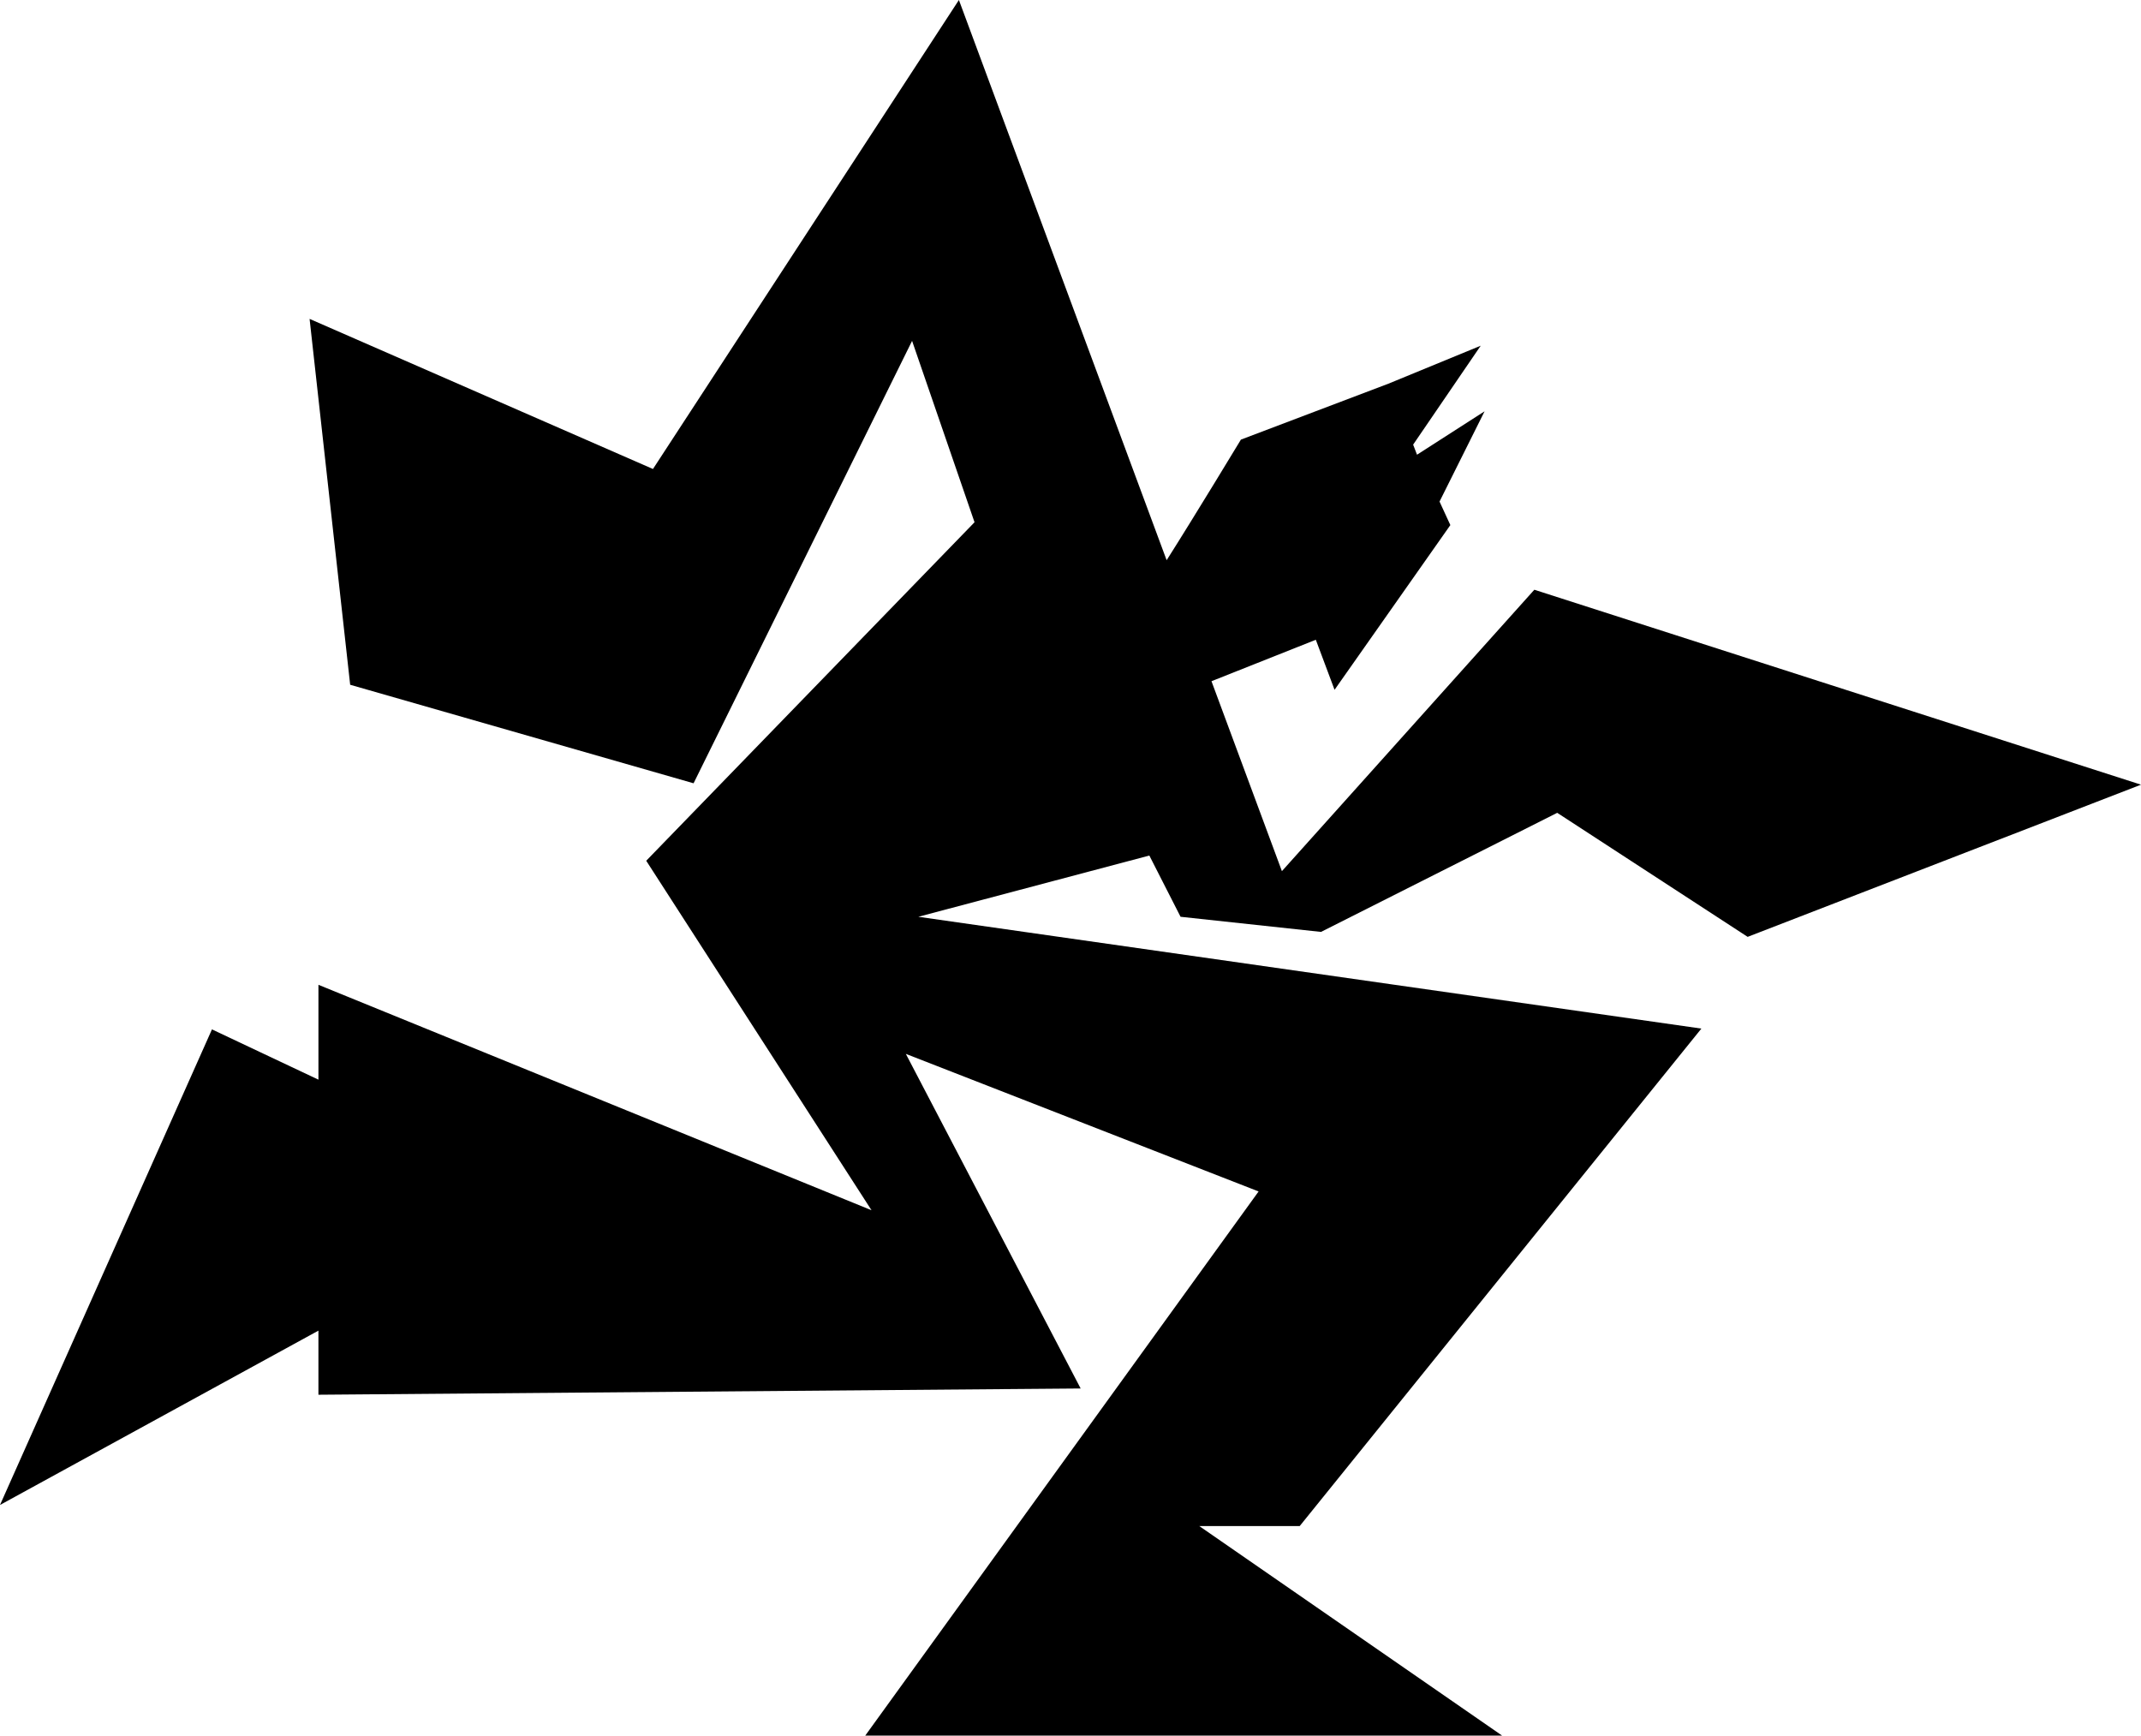
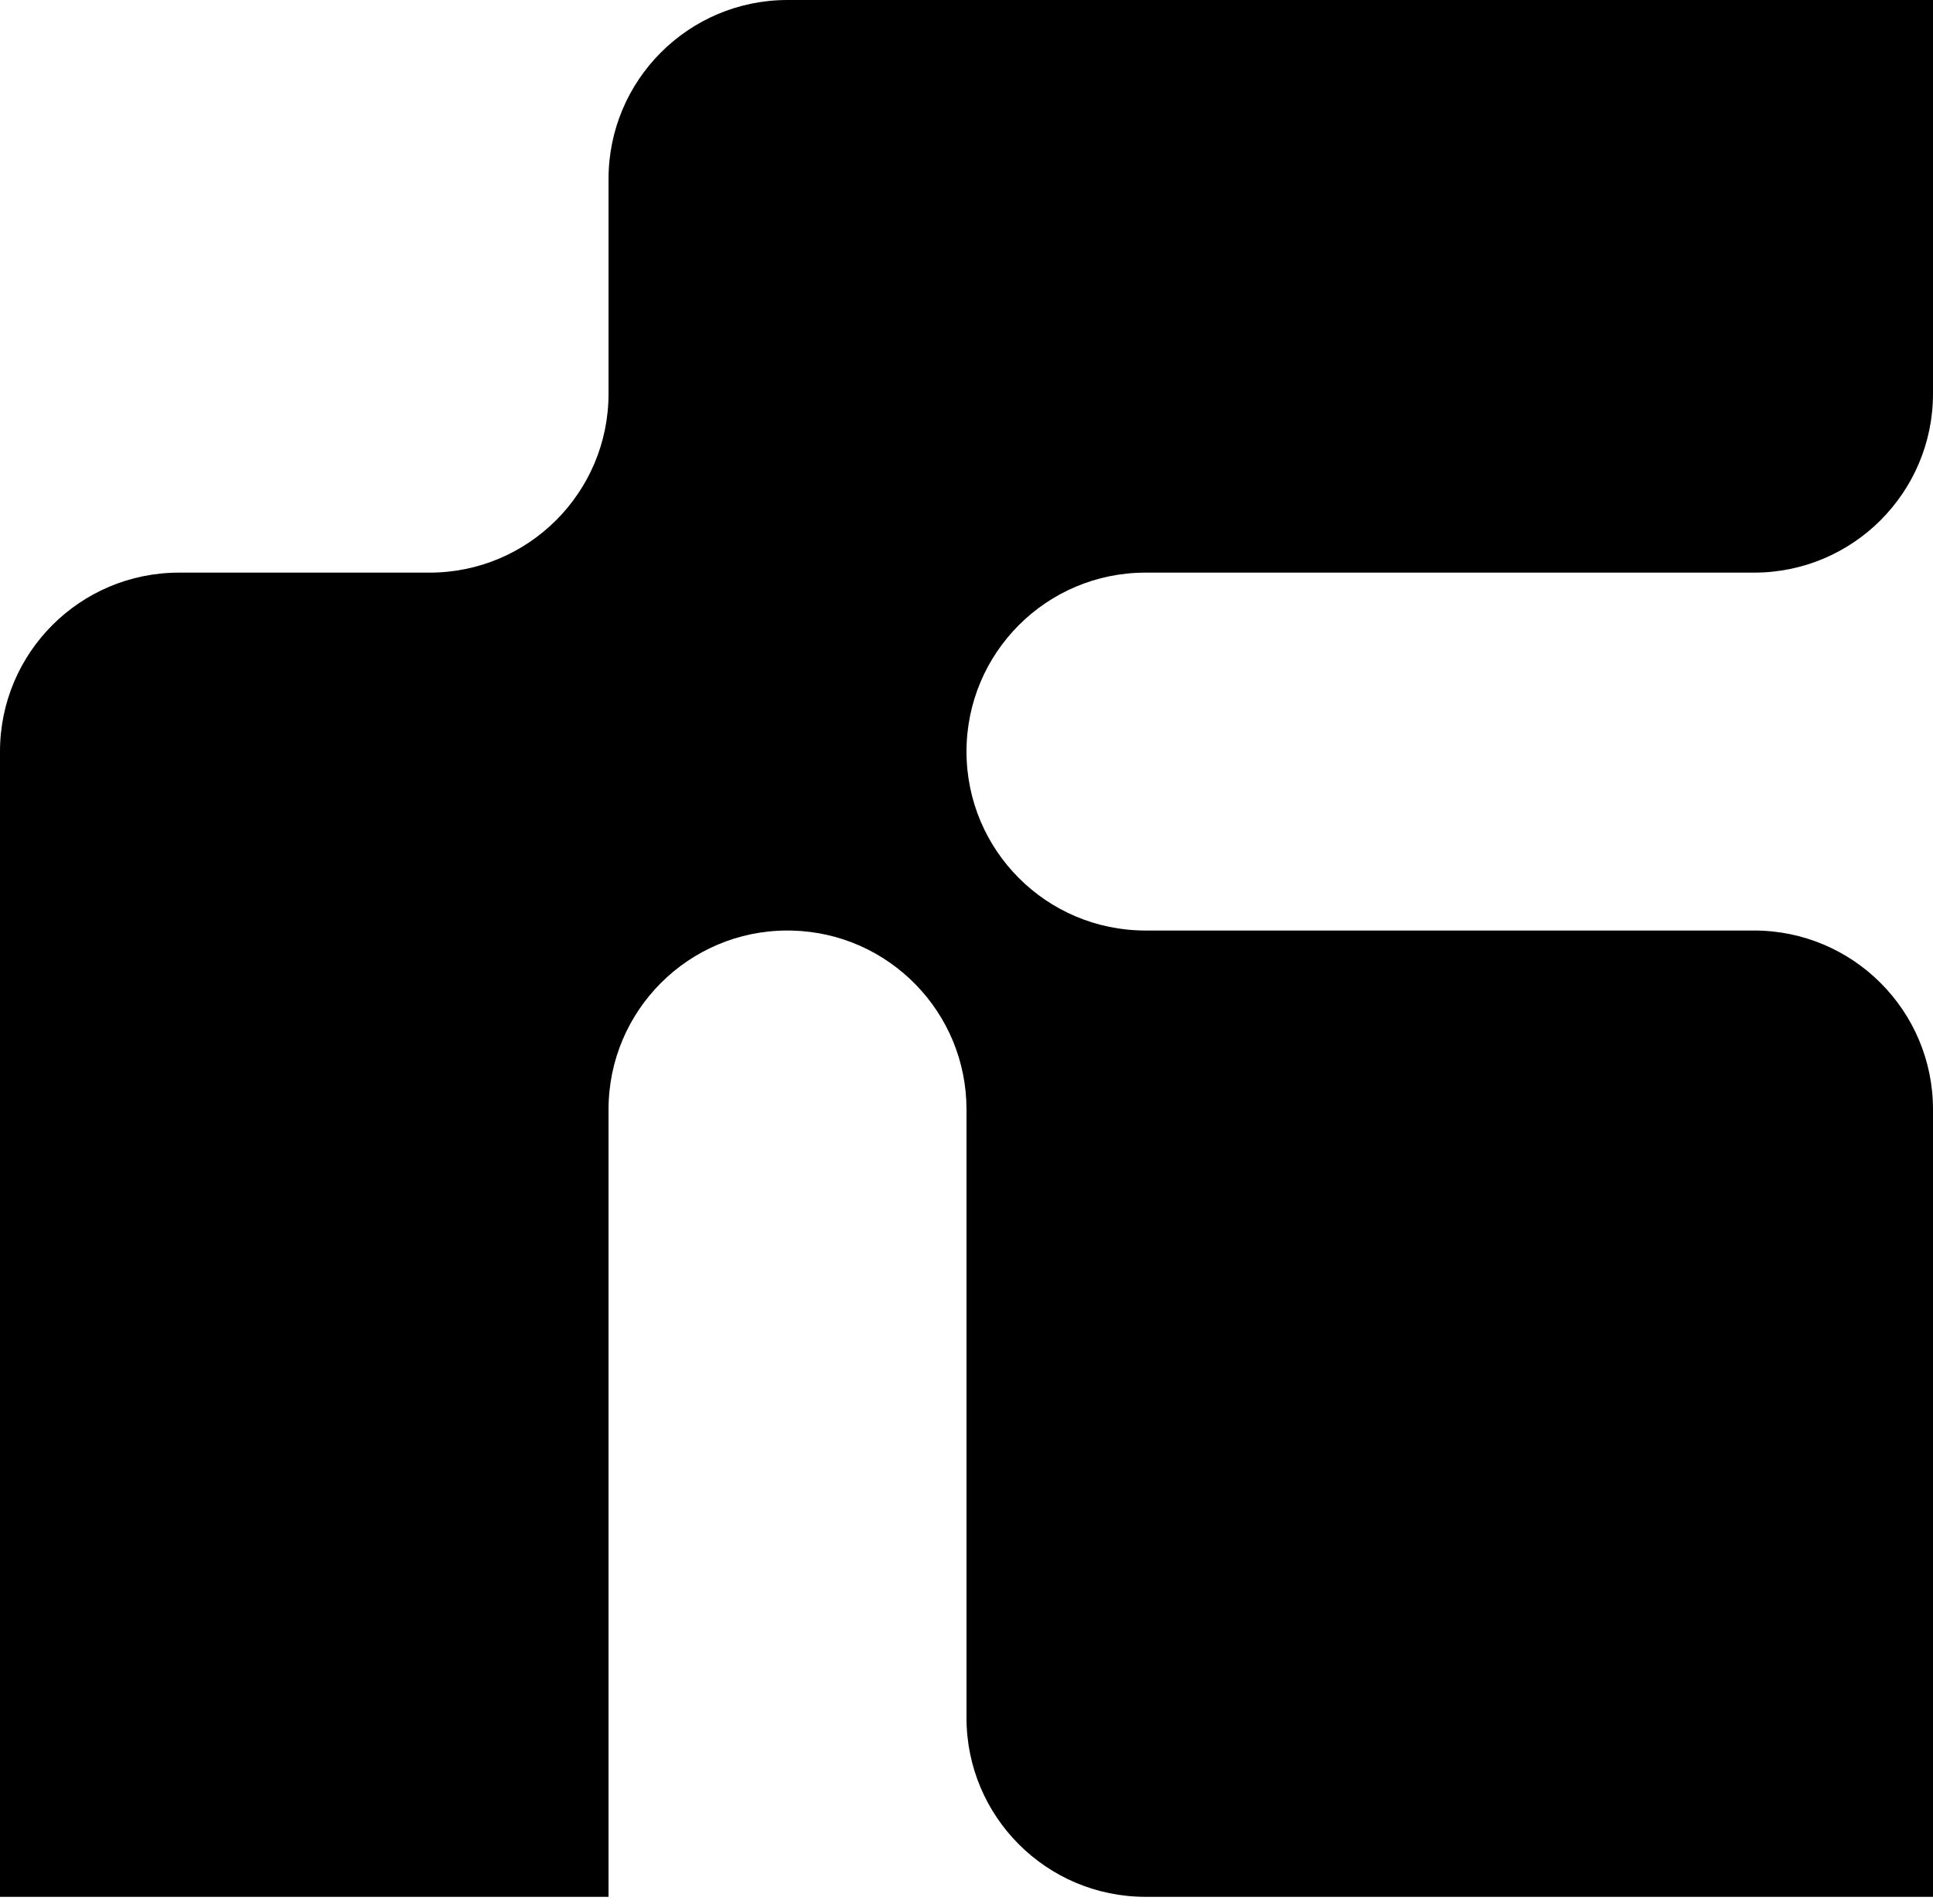
- <svg xmlns="http://www.w3.org/2000/svg" width="132" height="107" viewBox="0 0 132 107" fill="none">
-   <path d="M72.785 56.52L81.445 57.453L96.008 50.111L107.749 57.758L132 48.376L94.597 36.358L79.034 53.707L74.692 41.997L81.125 39.442L82.28 42.527L89.419 32.372L88.752 30.922L91.529 25.358L87.364 28.033L87.125 27.412L91.291 21.313L85.601 23.654L76.506 27.103C76.506 27.103 73.674 31.787 71.927 34.538L59.12 0L40.258 28.914L19.087 19.66L21.589 42.216L42.761 48.29L56.233 21.015L60.083 32.197L39.842 53.066L53.732 74.612L19.633 60.714V66.562L13.068 63.462L0 92.782L19.632 82.034V85.986L66.626 85.601L55.848 64.972L77.597 73.454L53.346 107H92.609L73.94 94.083H80.131L104.896 63.413L56.619 56.52L70.861 52.745L72.785 56.52H72.785Z" fill="black" />
+ <svg xmlns="http://www.w3.org/2000/svg" width="200" height="197" viewBox="0 0 200 197" fill="none">
+   <path d="M200 40.741C200 50.969 191.709 59.26 181.481 59.26L118.519 59.26C108.291 59.26 100 67.551 100 77.778C100 88.006 108.291 96.297 118.519 96.297L181.481 96.297C191.709 96.297 200 104.588 200 114.815V196.297H118.519C108.291 196.297 100 188.006 100 177.778L100 114.815C100 104.748 91.966 96.556 81.959 96.303L81.481 96.297C71.254 96.297 62.963 104.588 62.963 114.815L62.963 196.297H0L0 77.778C-4.47059e-07 67.551 8.291 59.26 18.519 59.26L44.444 59.26C54.672 59.26 62.963 50.969 62.963 40.741L62.963 18.519C62.963 8.291 71.254 0 81.481 0L200 0V40.741Z" fill="black" />
</svg>
